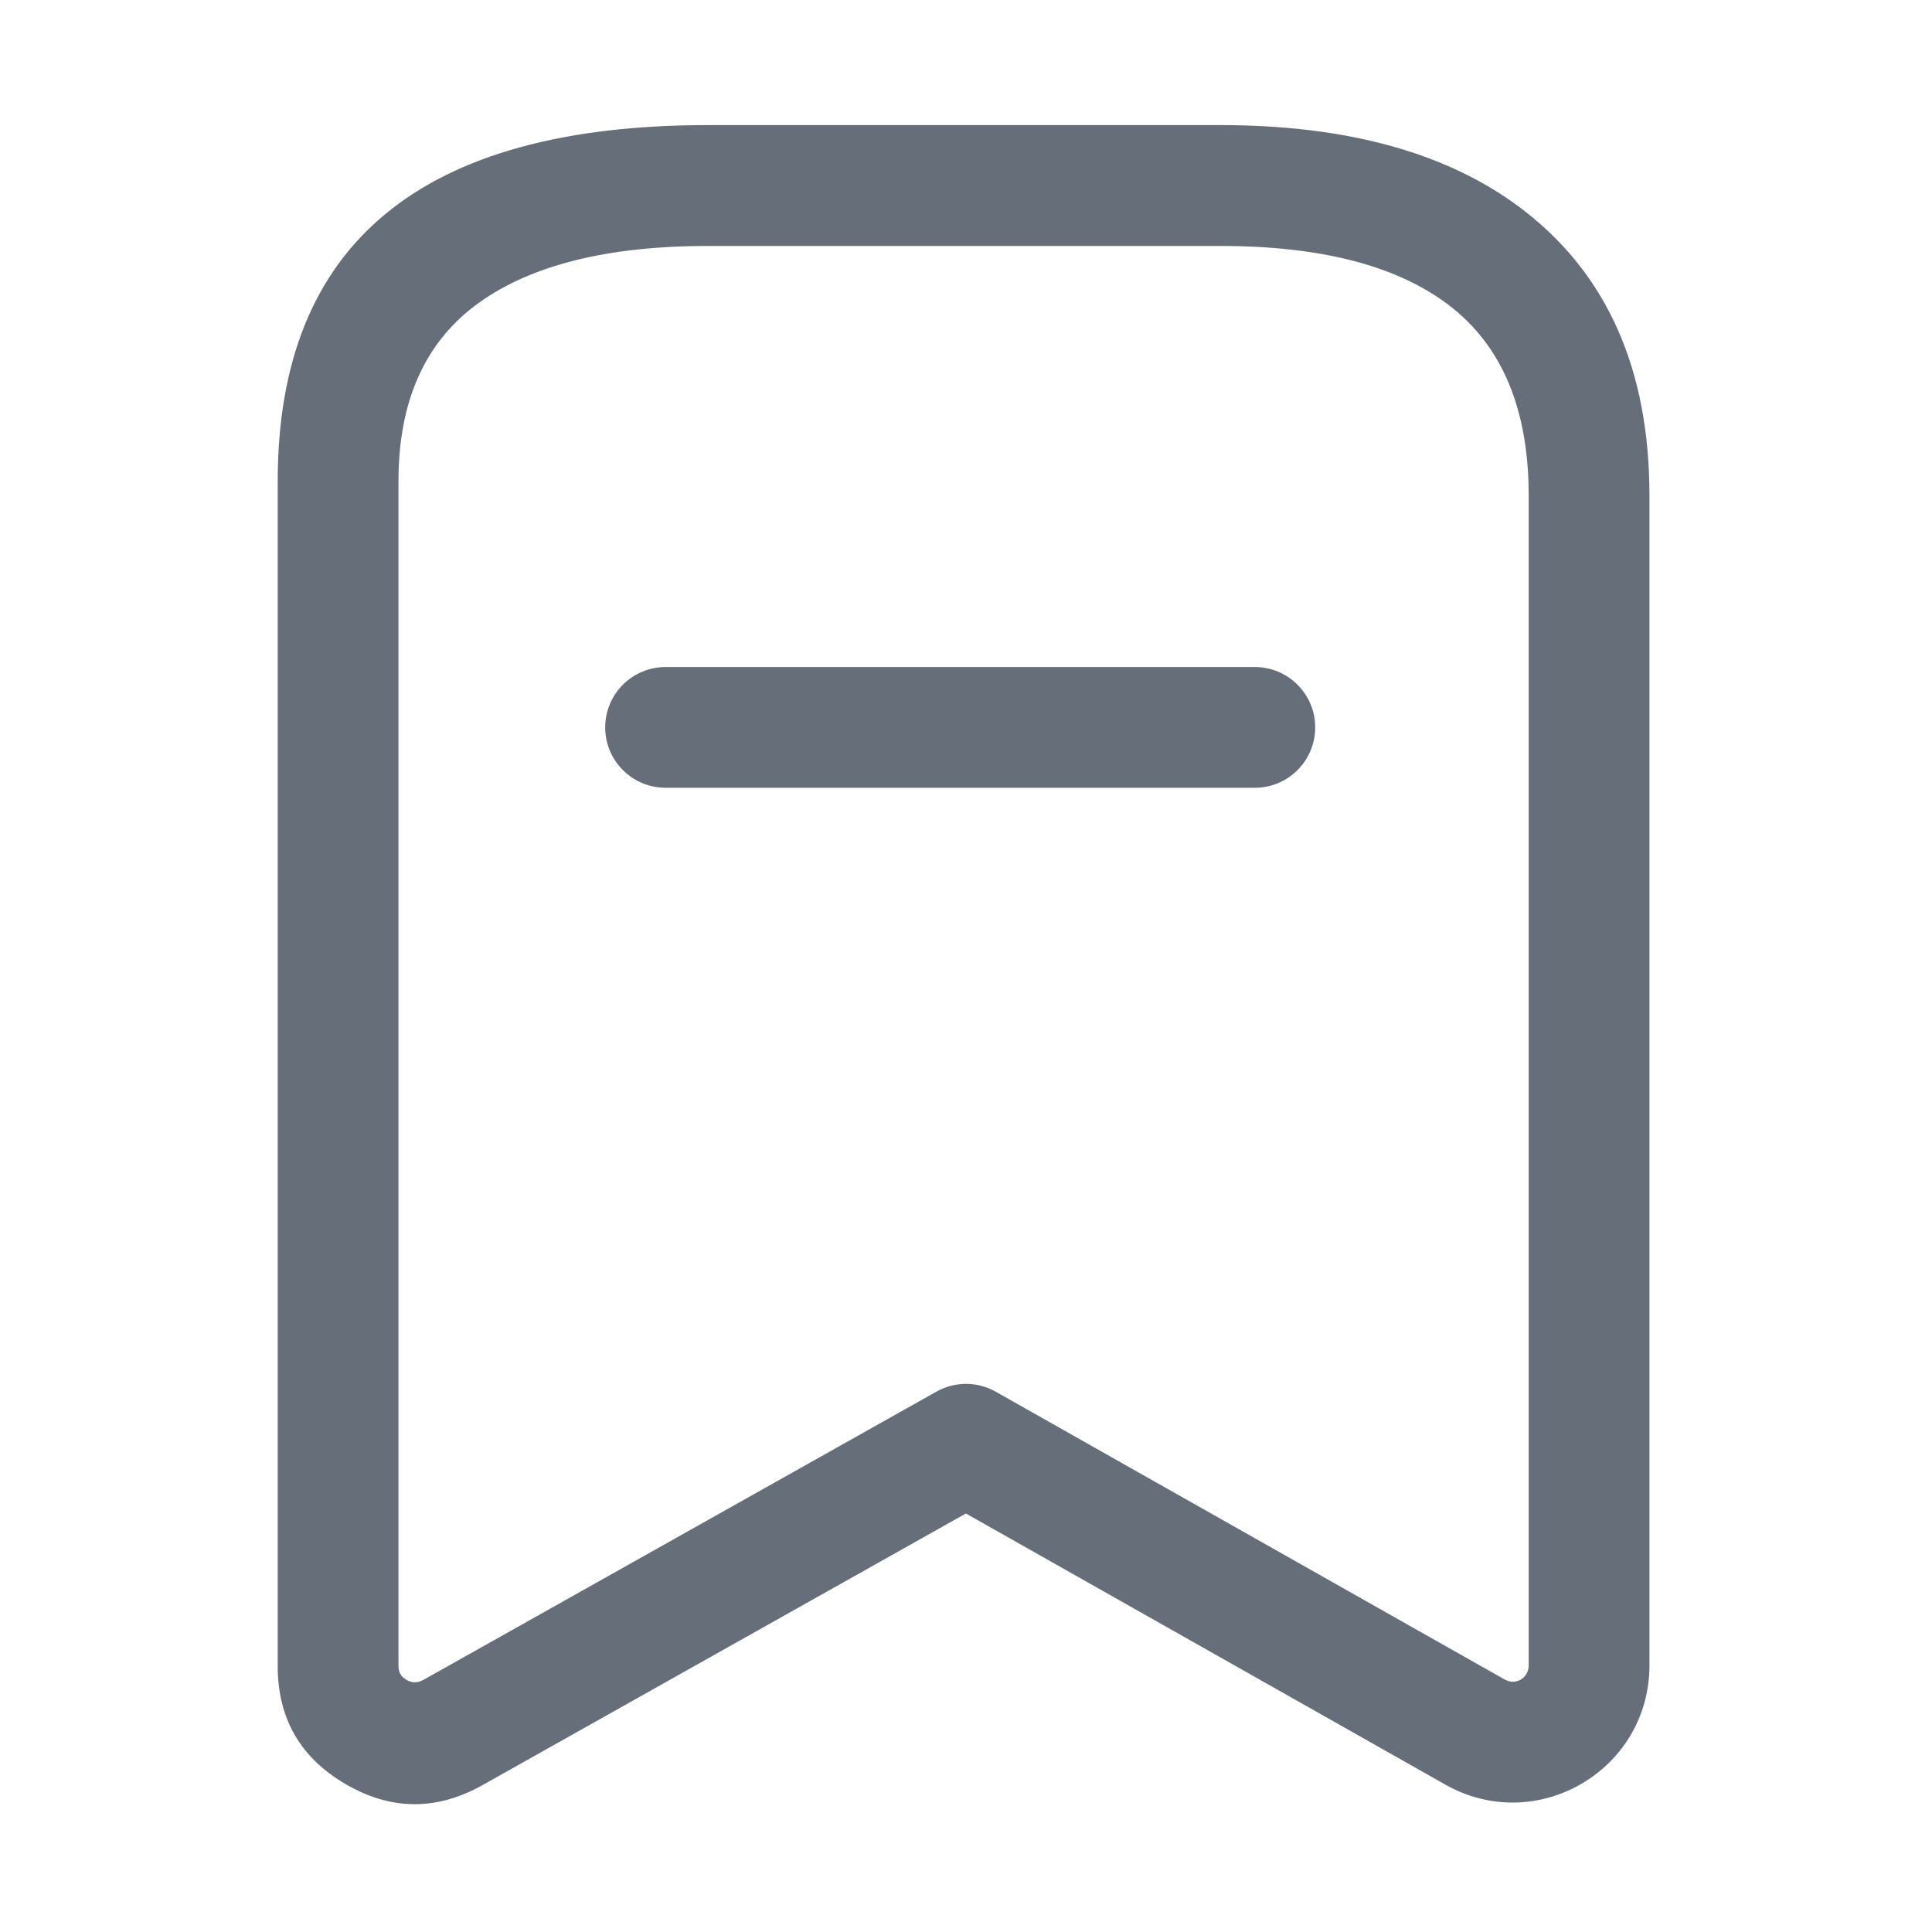
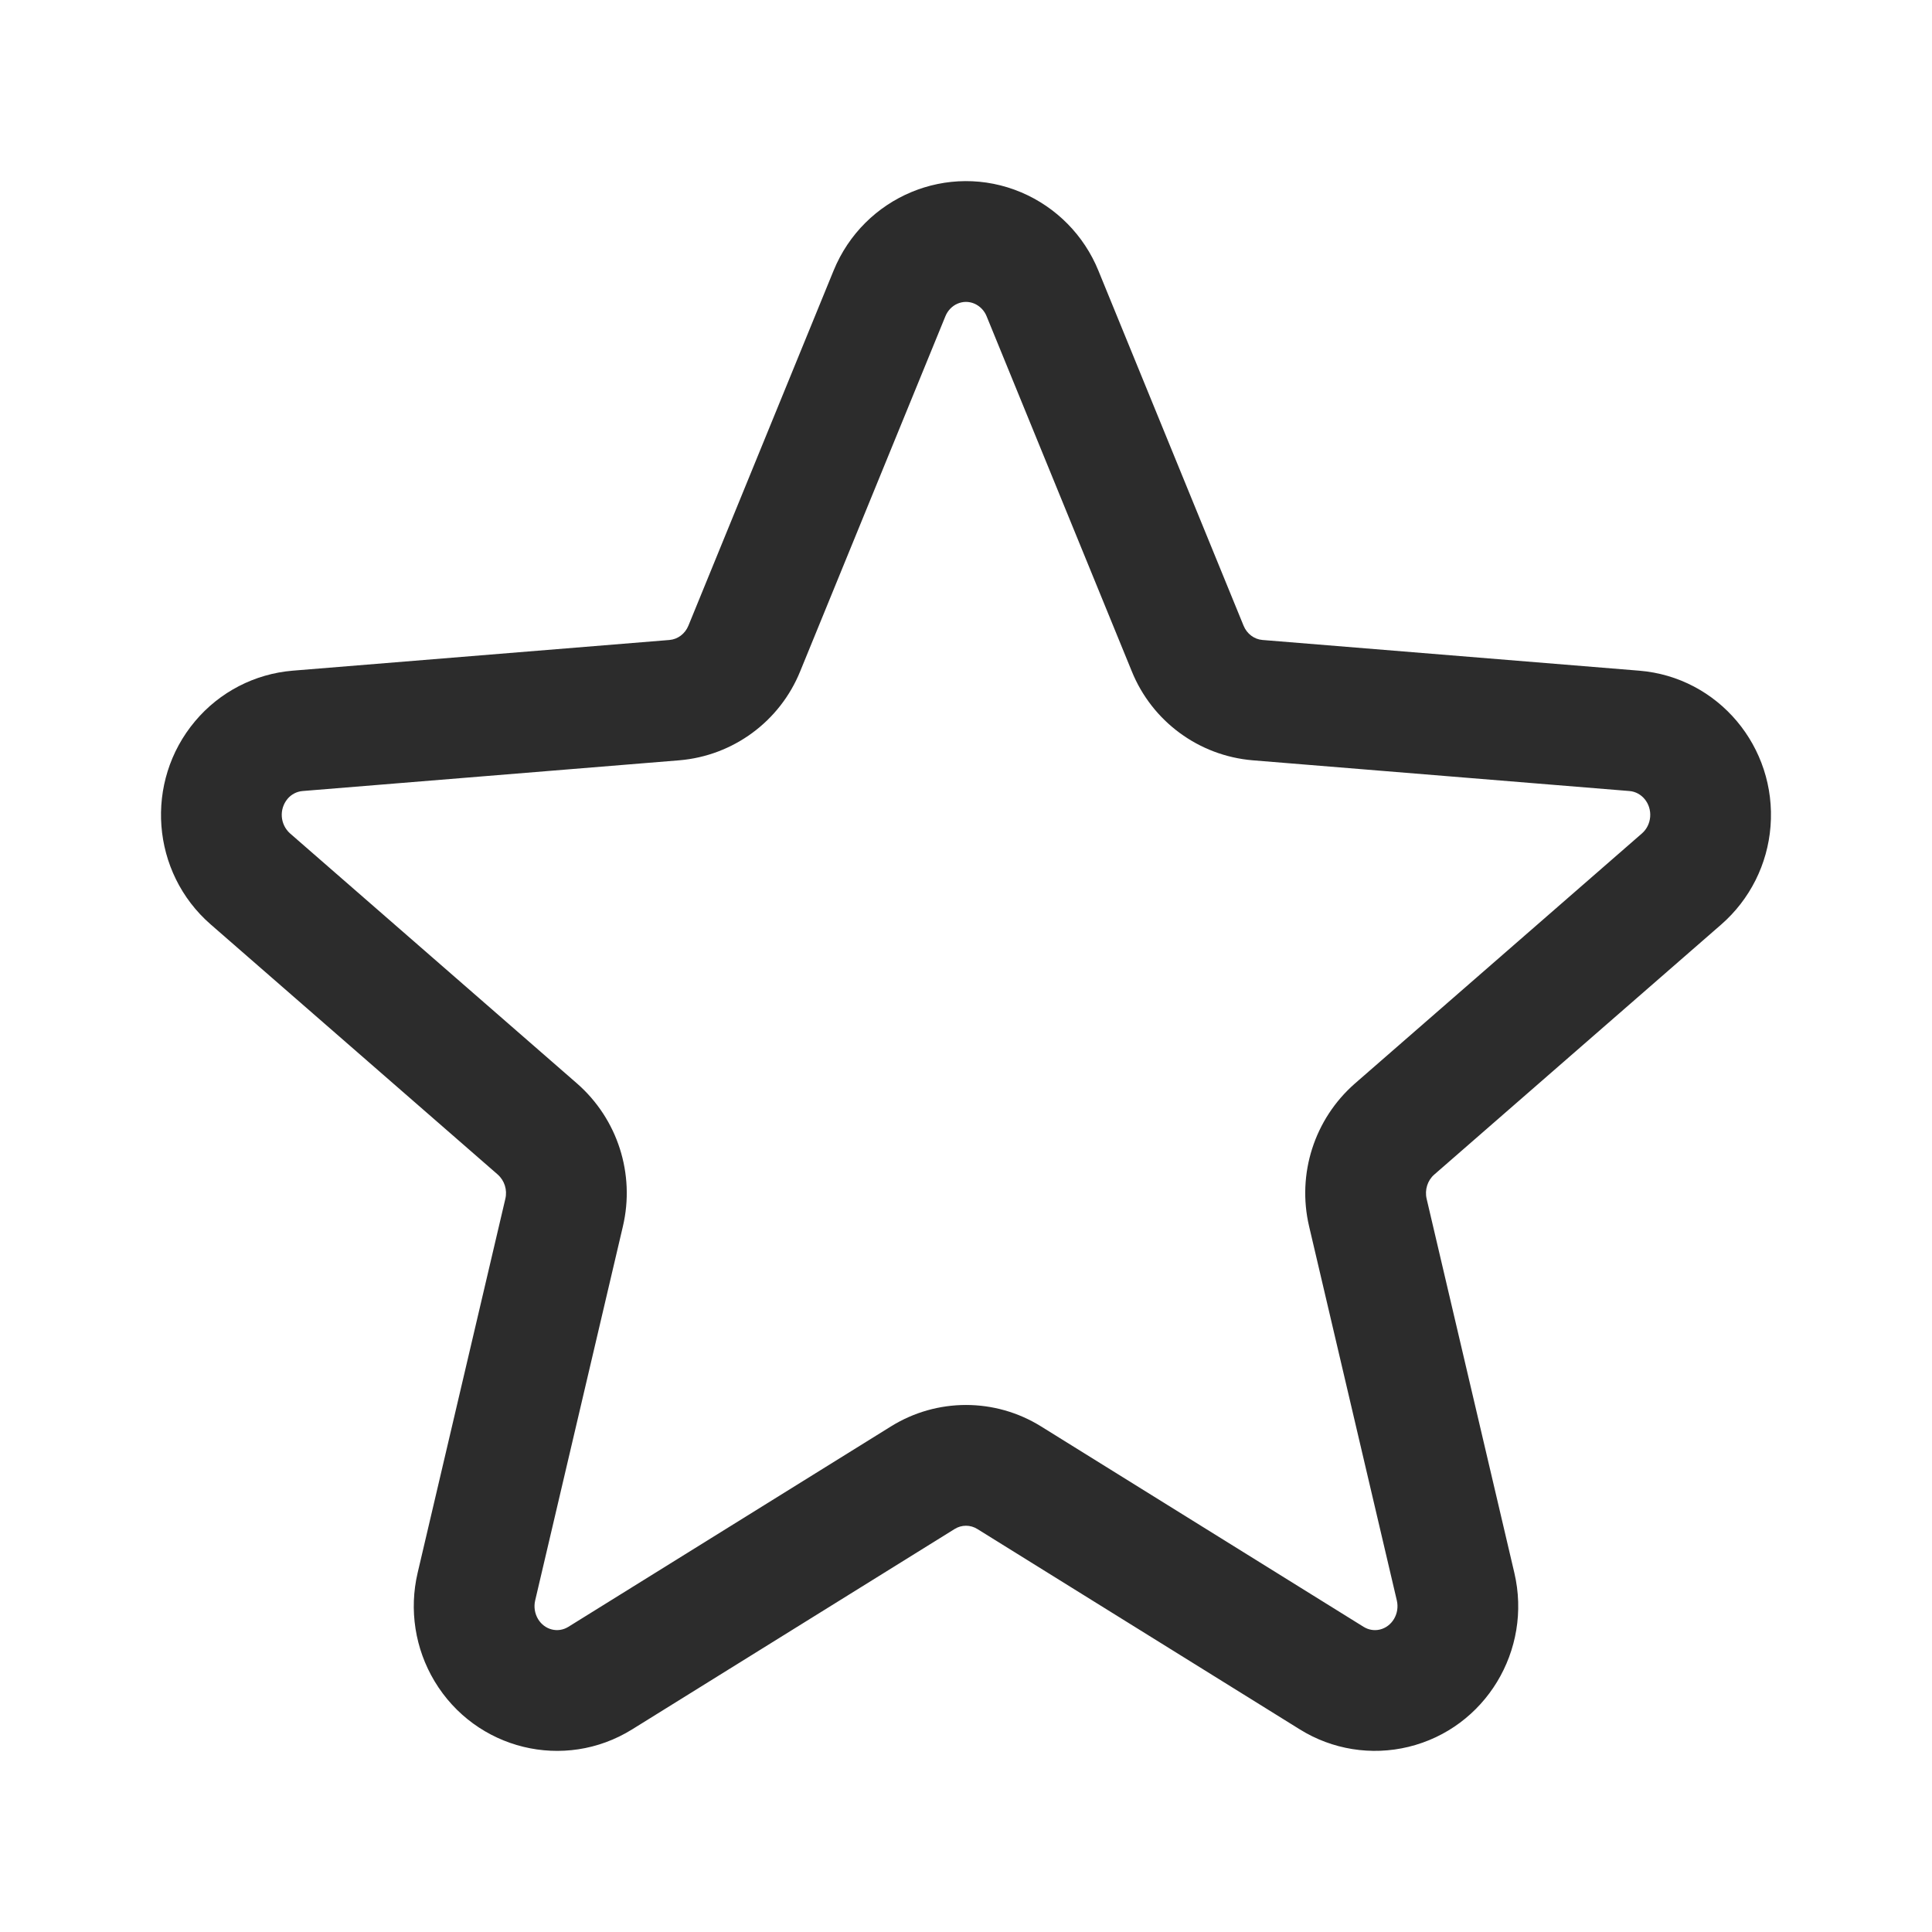
- <svg xmlns="http://www.w3.org/2000/svg" width="20" height="20" viewBox="0 0 20 20" fill="none">
-   <g opacity="1" transform="translate(0 0)  rotate(0)">
-     <path id="路径" style="fill:#666E7A; opacity:1;" d="M4.125,17.25M4.125,17.25c0,0.061 0.027,0.107 0.082,0.139c0.057,0.034 0.115,0.034 0.173,0.003l5.314,-2.986c0.191,-0.107 0.424,-0.107 0.614,0.001l5.27,2.98c0.112,0.064 0.247,-0.017 0.247,-0.146v-12.11c0,-0.892 -0.274,-1.548 -0.821,-1.968c-0.537,-0.412 -1.328,-0.617 -2.374,-0.617h-5.3c-1.034,0 -1.825,0.196 -2.372,0.588c-0.555,0.398 -0.833,1.014 -0.833,1.847zM2.875,17.25v-12.27c0,-2.457 1.485,-3.685 4.455,-3.685h5.3c1.328,0 2.372,0.292 3.134,0.875c0.874,0.67 1.311,1.656 1.311,2.96v12.11c0,1.086 -1.168,1.769 -2.113,1.234l-5.27,-2.98l0.308,-0.544l0.306,0.545l-5.326,2.993c-0.472,0.258 -0.94,0.252 -1.404,-0.02c-0.467,-0.273 -0.701,-0.679 -0.701,-1.218z" />
-     <path id="Stroke 3" style="fill:#666E7A; opacity:1;" d="M6.89,6.905h6.1c0.345,0 0.625,0.28 0.625,0.625c0,0.345 -0.28,0.625 -0.625,0.625h-6.1c-0.345,0 -0.625,-0.28 -0.625,-0.625c0,-0.345 0.28,-0.625 0.625,-0.625z" />
-   </g>
+ <svg xmlns="http://www.w3.org/2000/svg" t="1697011329800" class="icon" viewBox="0 0 1024 1024" version="1.1" p-id="6588" width="200" height="200">
+   <path d="M335.008 916.629c-35.915 22.315-82.88 10.773-104.693-25.557a77.333 77.333 0 0 1-8.96-57.429l46.485-198.24a13.141 13.141 0 0 0-4.021-12.864l-152.16-132.587c-31.605-27.52-35.253-75.648-8.235-107.733a75.68 75.68 0 0 1 51.733-26.752L354.848 339.2c4.352-0.363 8.245-3.232 10.027-7.595l76.939-188.171c16.032-39.2 60.619-57.92 99.52-41.461a76.309 76.309 0 0 1 40.832 41.461l76.939 188.16c1.781 4.373 5.675 7.253 10.027 7.605l199.712 16.277c41.877 3.413 72.885 40.459 69.568 82.517a76.939 76.939 0 0 1-26.08 51.979l-152.16 132.587c-3.541 3.083-5.141 8.075-4.021 12.853l46.485 198.24c9.621 41.013-15.36 82.336-56.139 92.224a75.285 75.285 0 0 1-57.525-9.237l-170.976-106.24a11.296 11.296 0 0 0-12.011 0l-170.987 106.24zM551.787 756.032l170.976 106.24c2.624 1.621 5.717 2.123 8.651 1.408 6.411-1.557 10.56-8.427 8.928-15.424l-46.485-198.24a77.141 77.141 0 0 1 24.277-75.733L870.293 441.707c2.485-2.165 4.053-5.312 4.331-8.747 0.565-7.136-4.491-13.173-10.976-13.696l-199.712-16.288a75.989 75.989 0 0 1-64.064-47.168l-76.939-188.16a12.309 12.309 0 0 0-6.539-6.741c-5.899-2.496-12.725 0.373-15.328 6.741l-76.949 188.16a75.989 75.989 0 0 1-64.064 47.168l-199.701 16.288a11.68 11.68 0 0 0-7.979 4.181 13.227 13.227 0 0 0 1.333 18.261l152.16 132.587a77.141 77.141 0 0 1 24.277 75.733l-46.485 198.229a13.333 13.333 0 0 0 1.515 9.877c3.488 5.792 10.581 7.531 16.064 4.128l170.987-106.229a75.296 75.296 0 0 1 79.563 0z" fill="#2c2c2c" p-id="6589" />
</svg>
